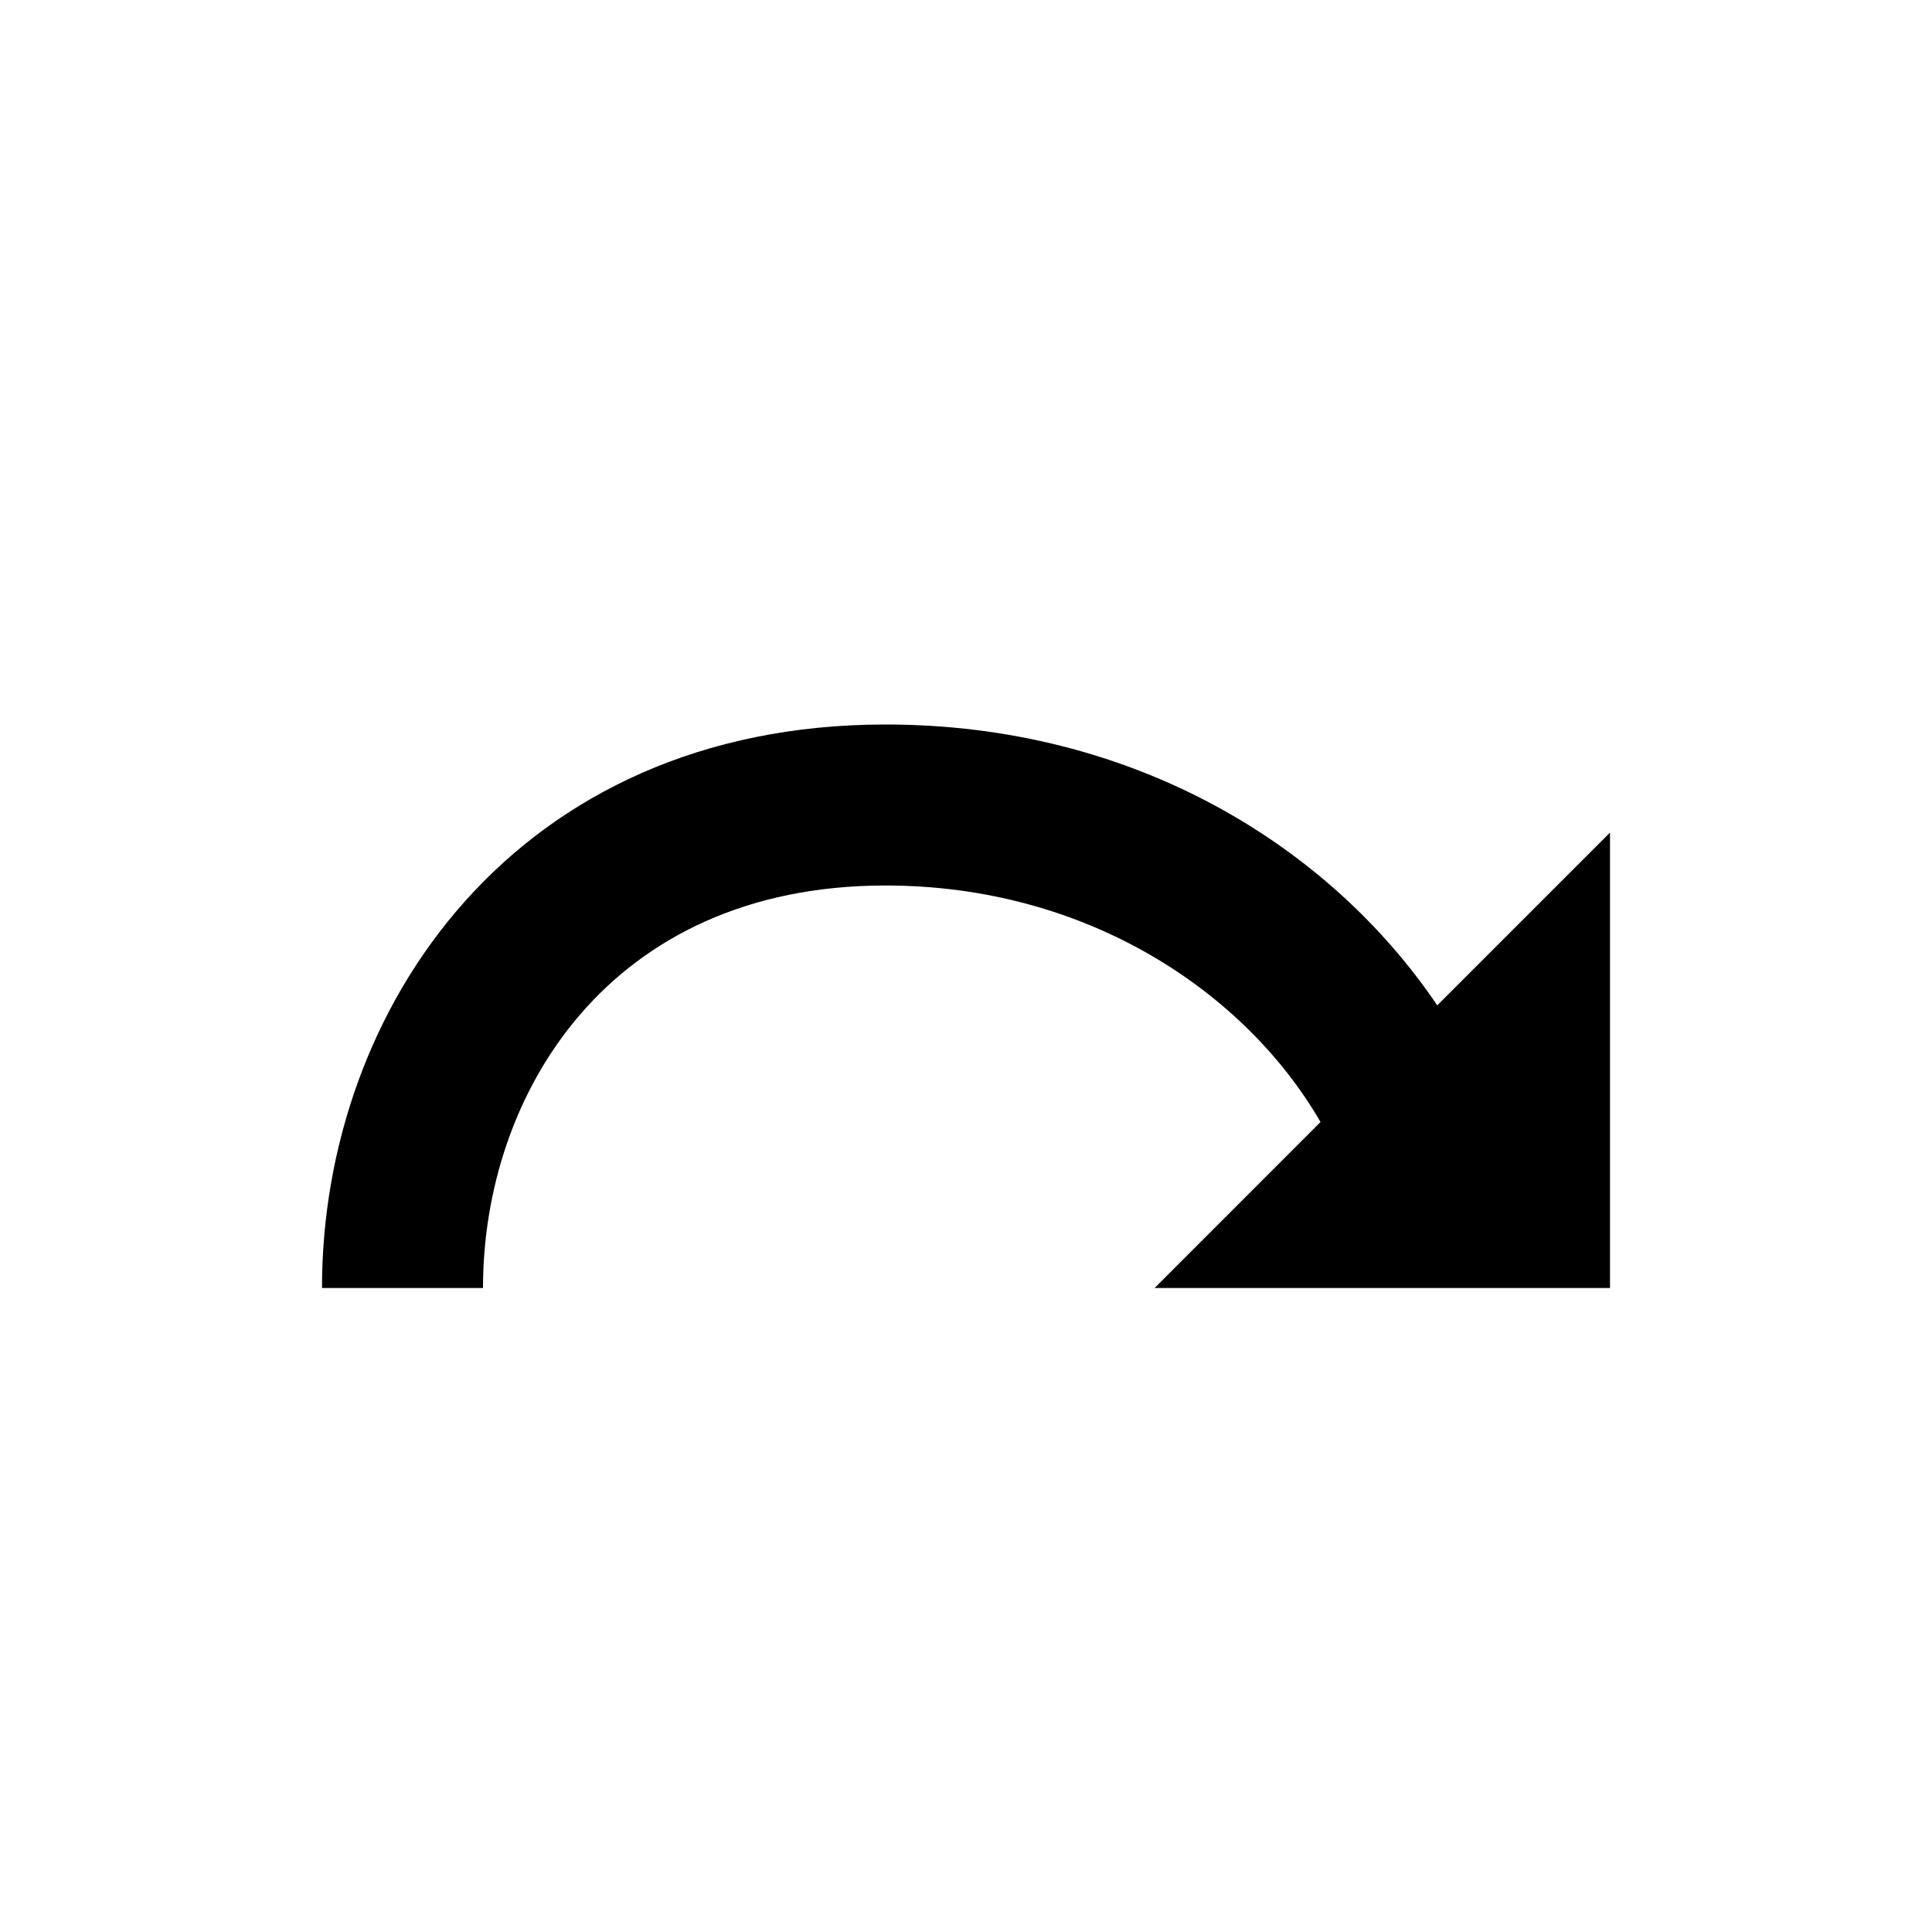
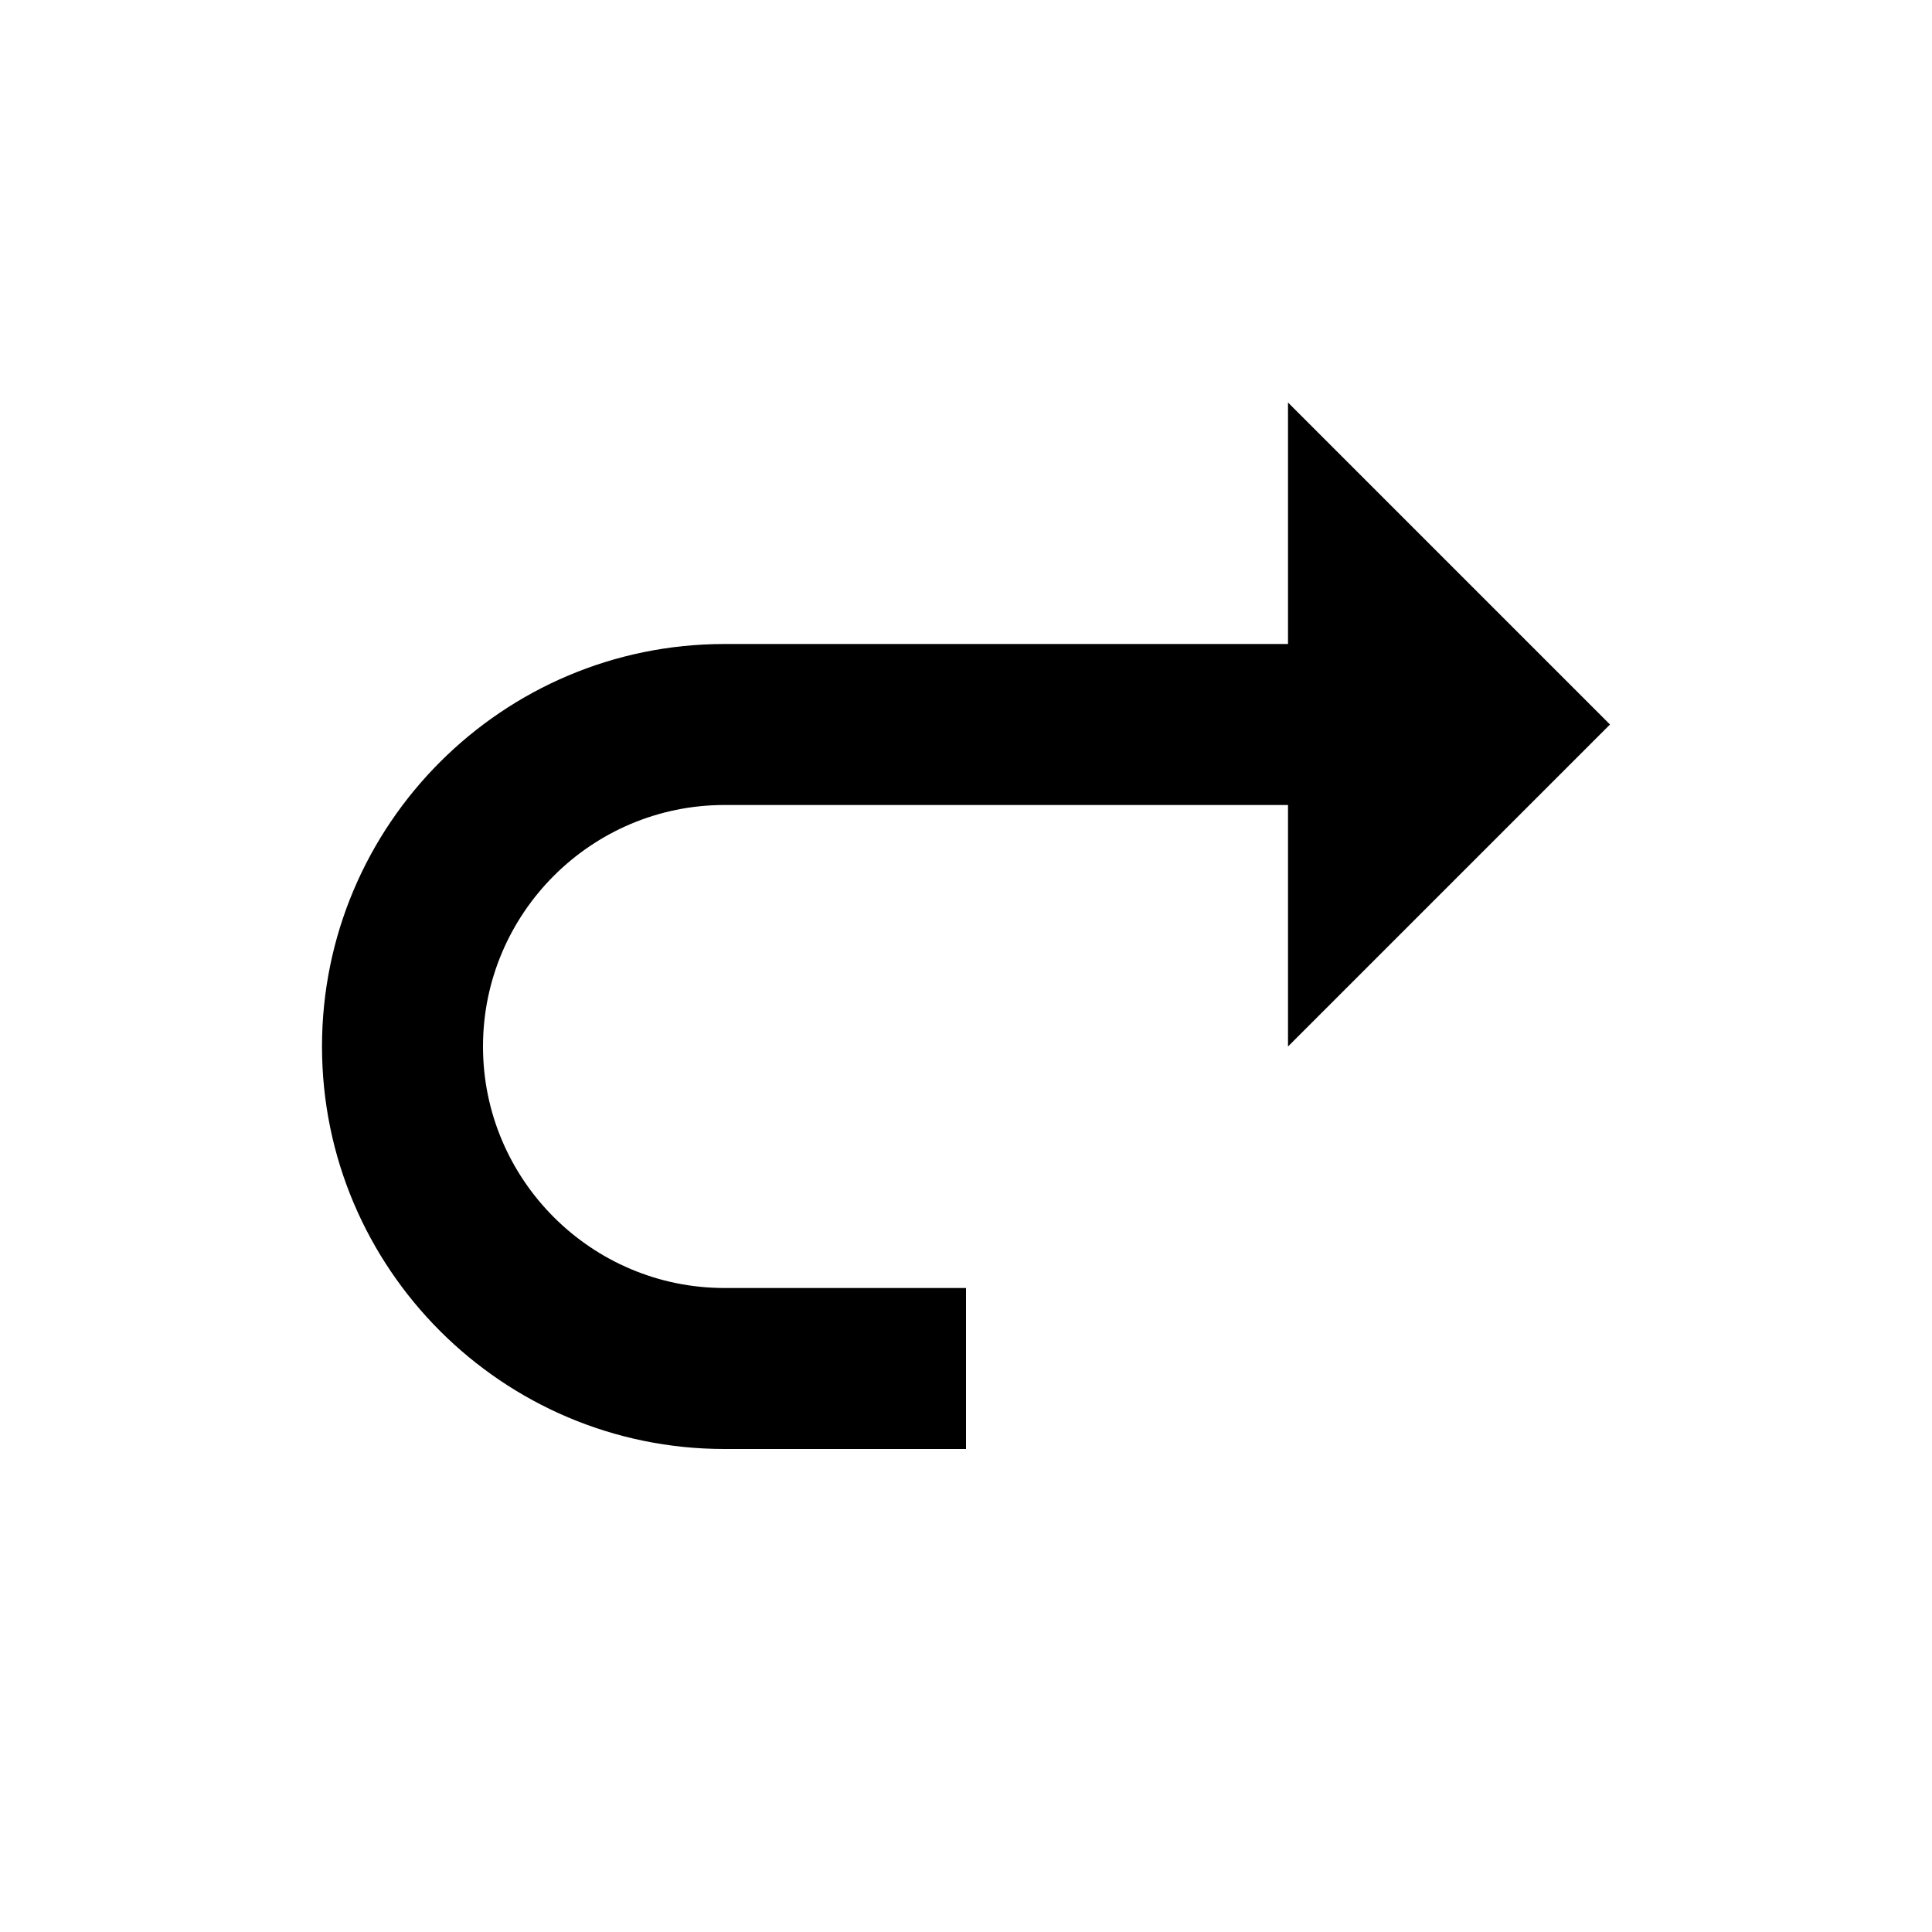
<svg xmlns="http://www.w3.org/2000/svg" width="24" height="24" viewBox="0 0 24 24">
-   <path d="M6 16c0-2.408 1.564-5 5-5 2.508 0 4.471 1.326 5.404 2.938L14.343 16H20v-5.657l-2.146 2.146C16.518 10.511 14.089 9 11 9c-4.596 0-7 3.521-7 7h2z" />
+   <path d="M20,9l-4-4v3H9c-2.757,0-5,2.243-5,5s2.243,5,5,5h3v-2H9c-1.654,0-3-1.346-3-3s1.346-3,3-3h7v3L20,9z" />
</svg>
